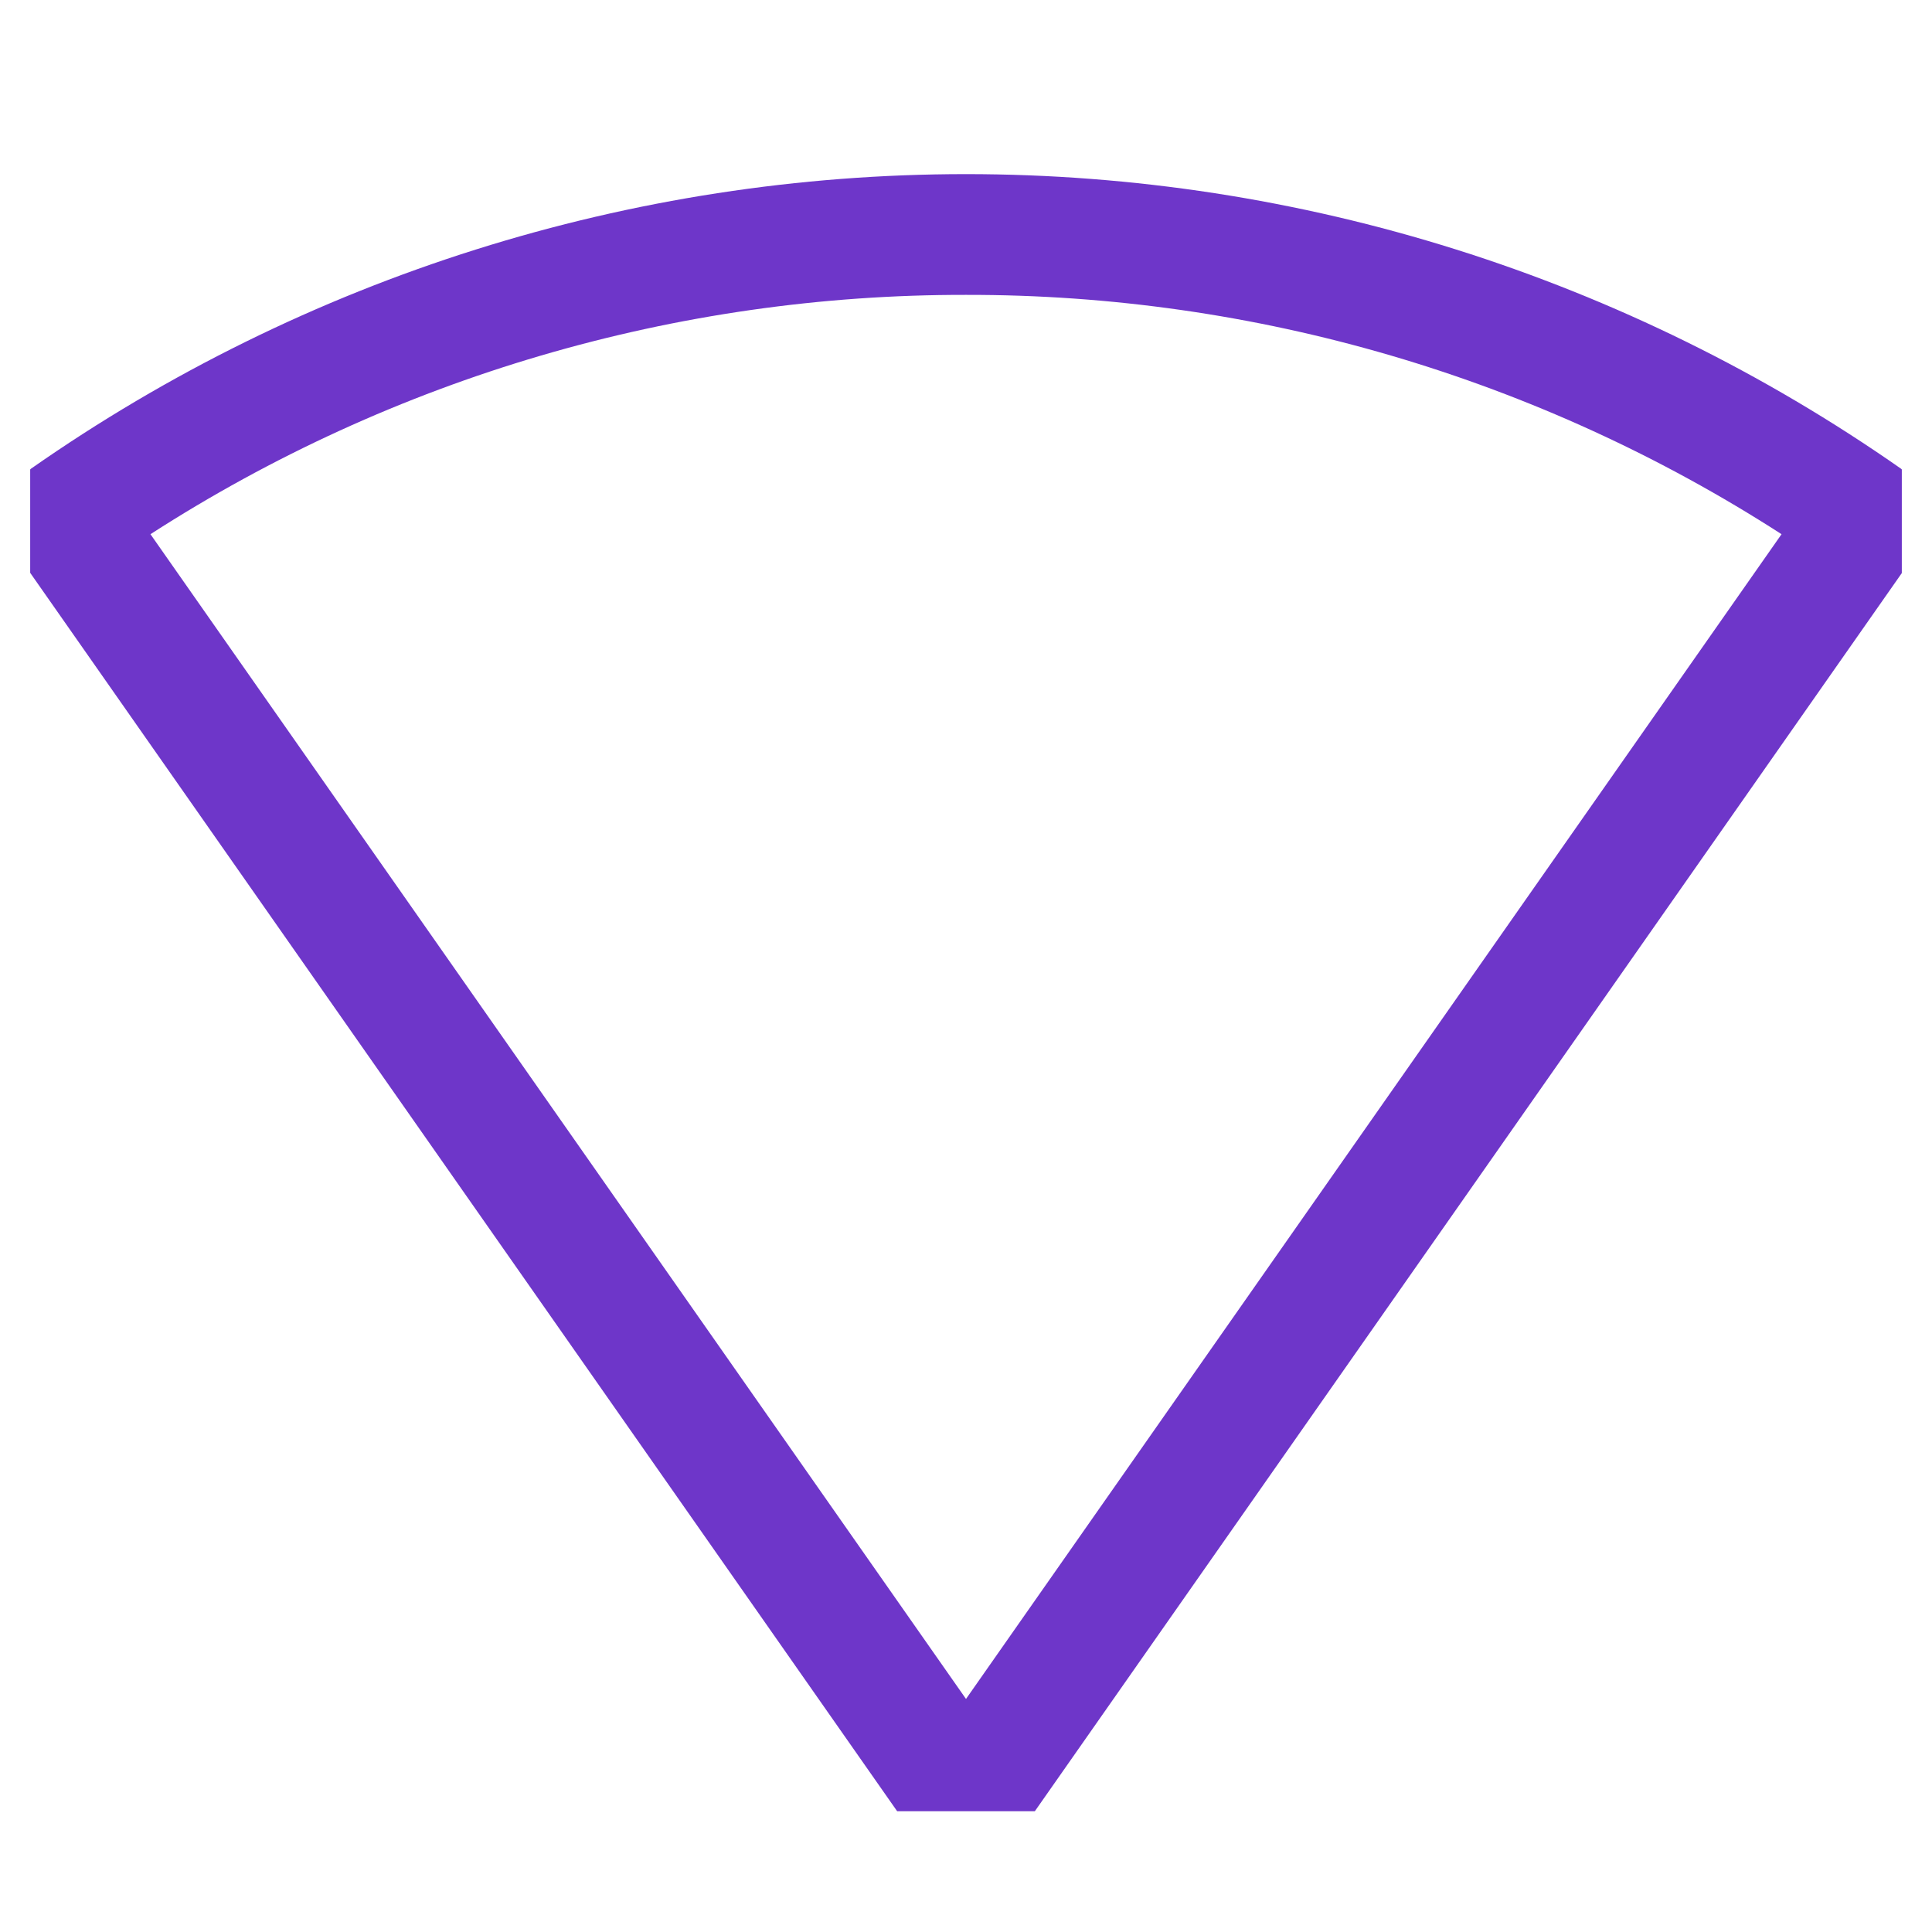
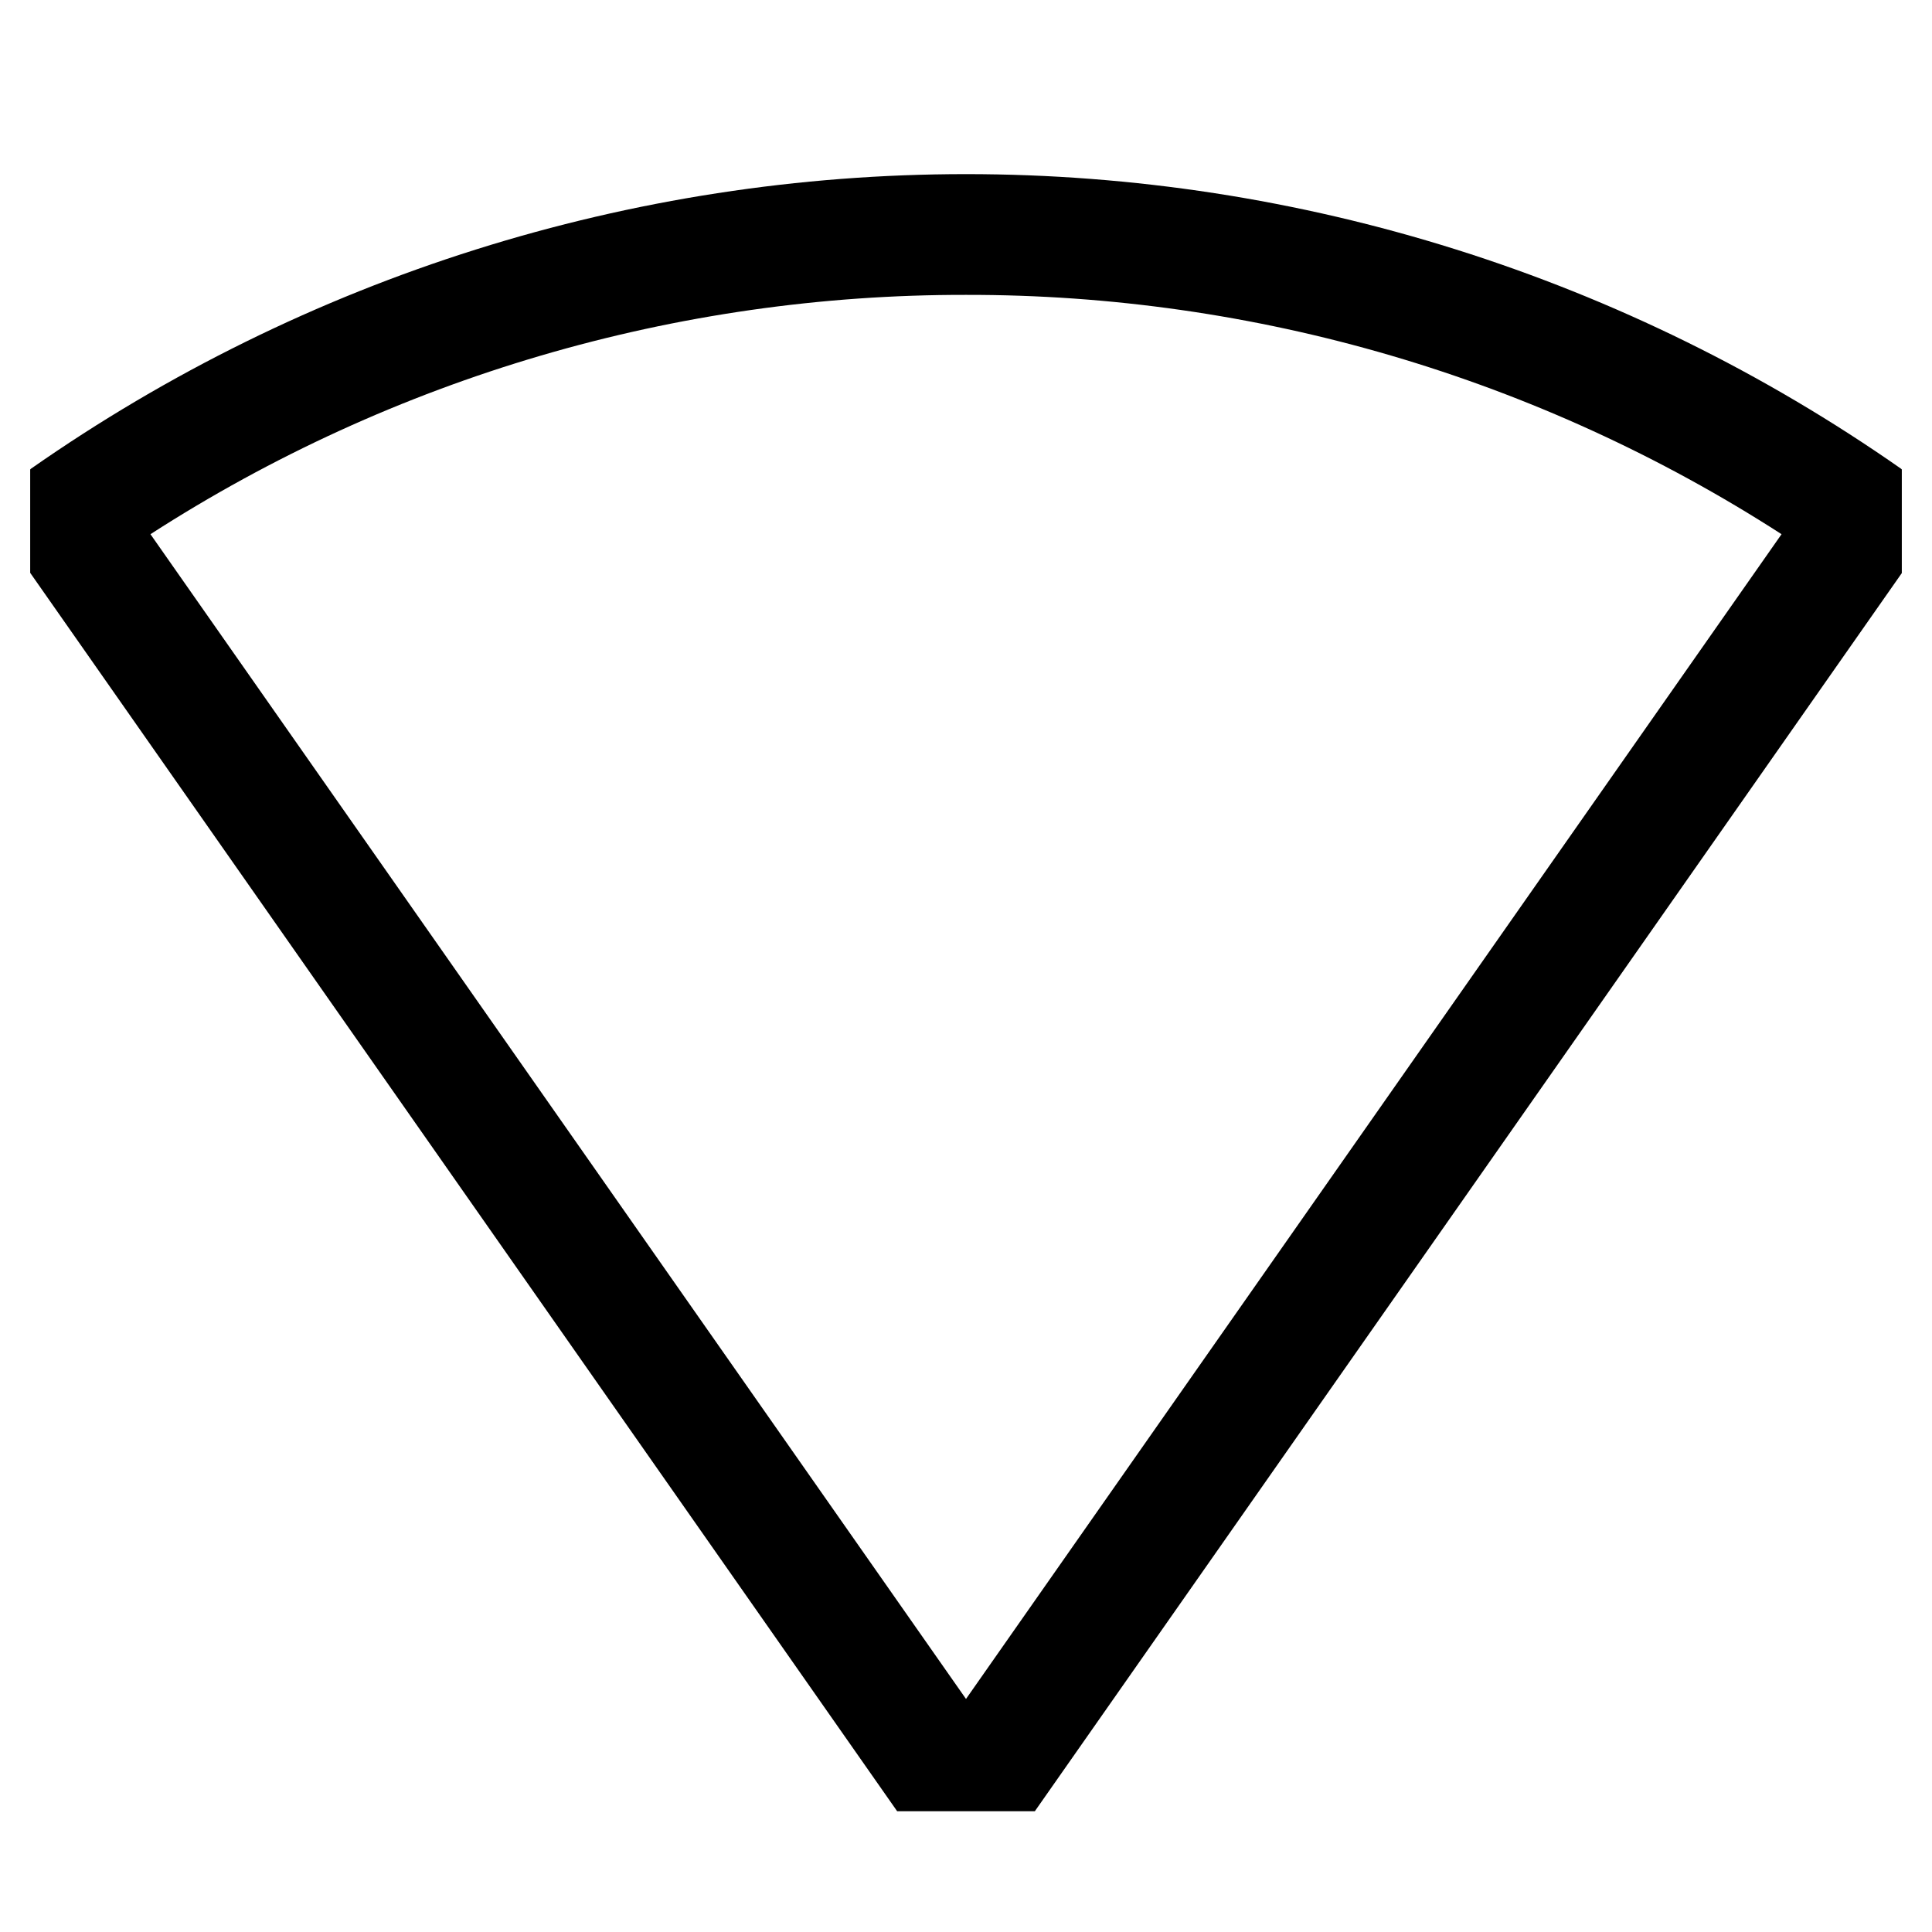
<svg xmlns="http://www.w3.org/2000/svg" width="8" height="8" viewBox="0 0 8 8" fill="none">
-   <path d="M3.715 7.5H4.285L7.875 2.373V1.944L7.872 1.941C6.737 1.147 5.385 0.721 4 0.721C2.615 0.721 1.263 1.147 0.128 1.941L0.125 1.944V2.372L3.715 7.5ZM4 1.221C5.198 1.219 6.37 1.563 7.377 2.212L4 7.035L0.623 2.212C1.63 1.563 2.802 1.219 4 1.221V1.221Z" fill="#6E36C9" />
+   <path d="M3.715 7.5H4.285L7.875 2.373V1.944L7.872 1.941C6.737 1.147 5.385 0.721 4 0.721C2.615 0.721 1.263 1.147 0.128 1.941L0.125 1.944V2.372L3.715 7.5ZM4 1.221C5.198 1.219 6.37 1.563 7.377 2.212L4 7.035L0.623 2.212C1.63 1.563 2.802 1.219 4 1.221V1.221Z" fill="#000000" />
</svg>
